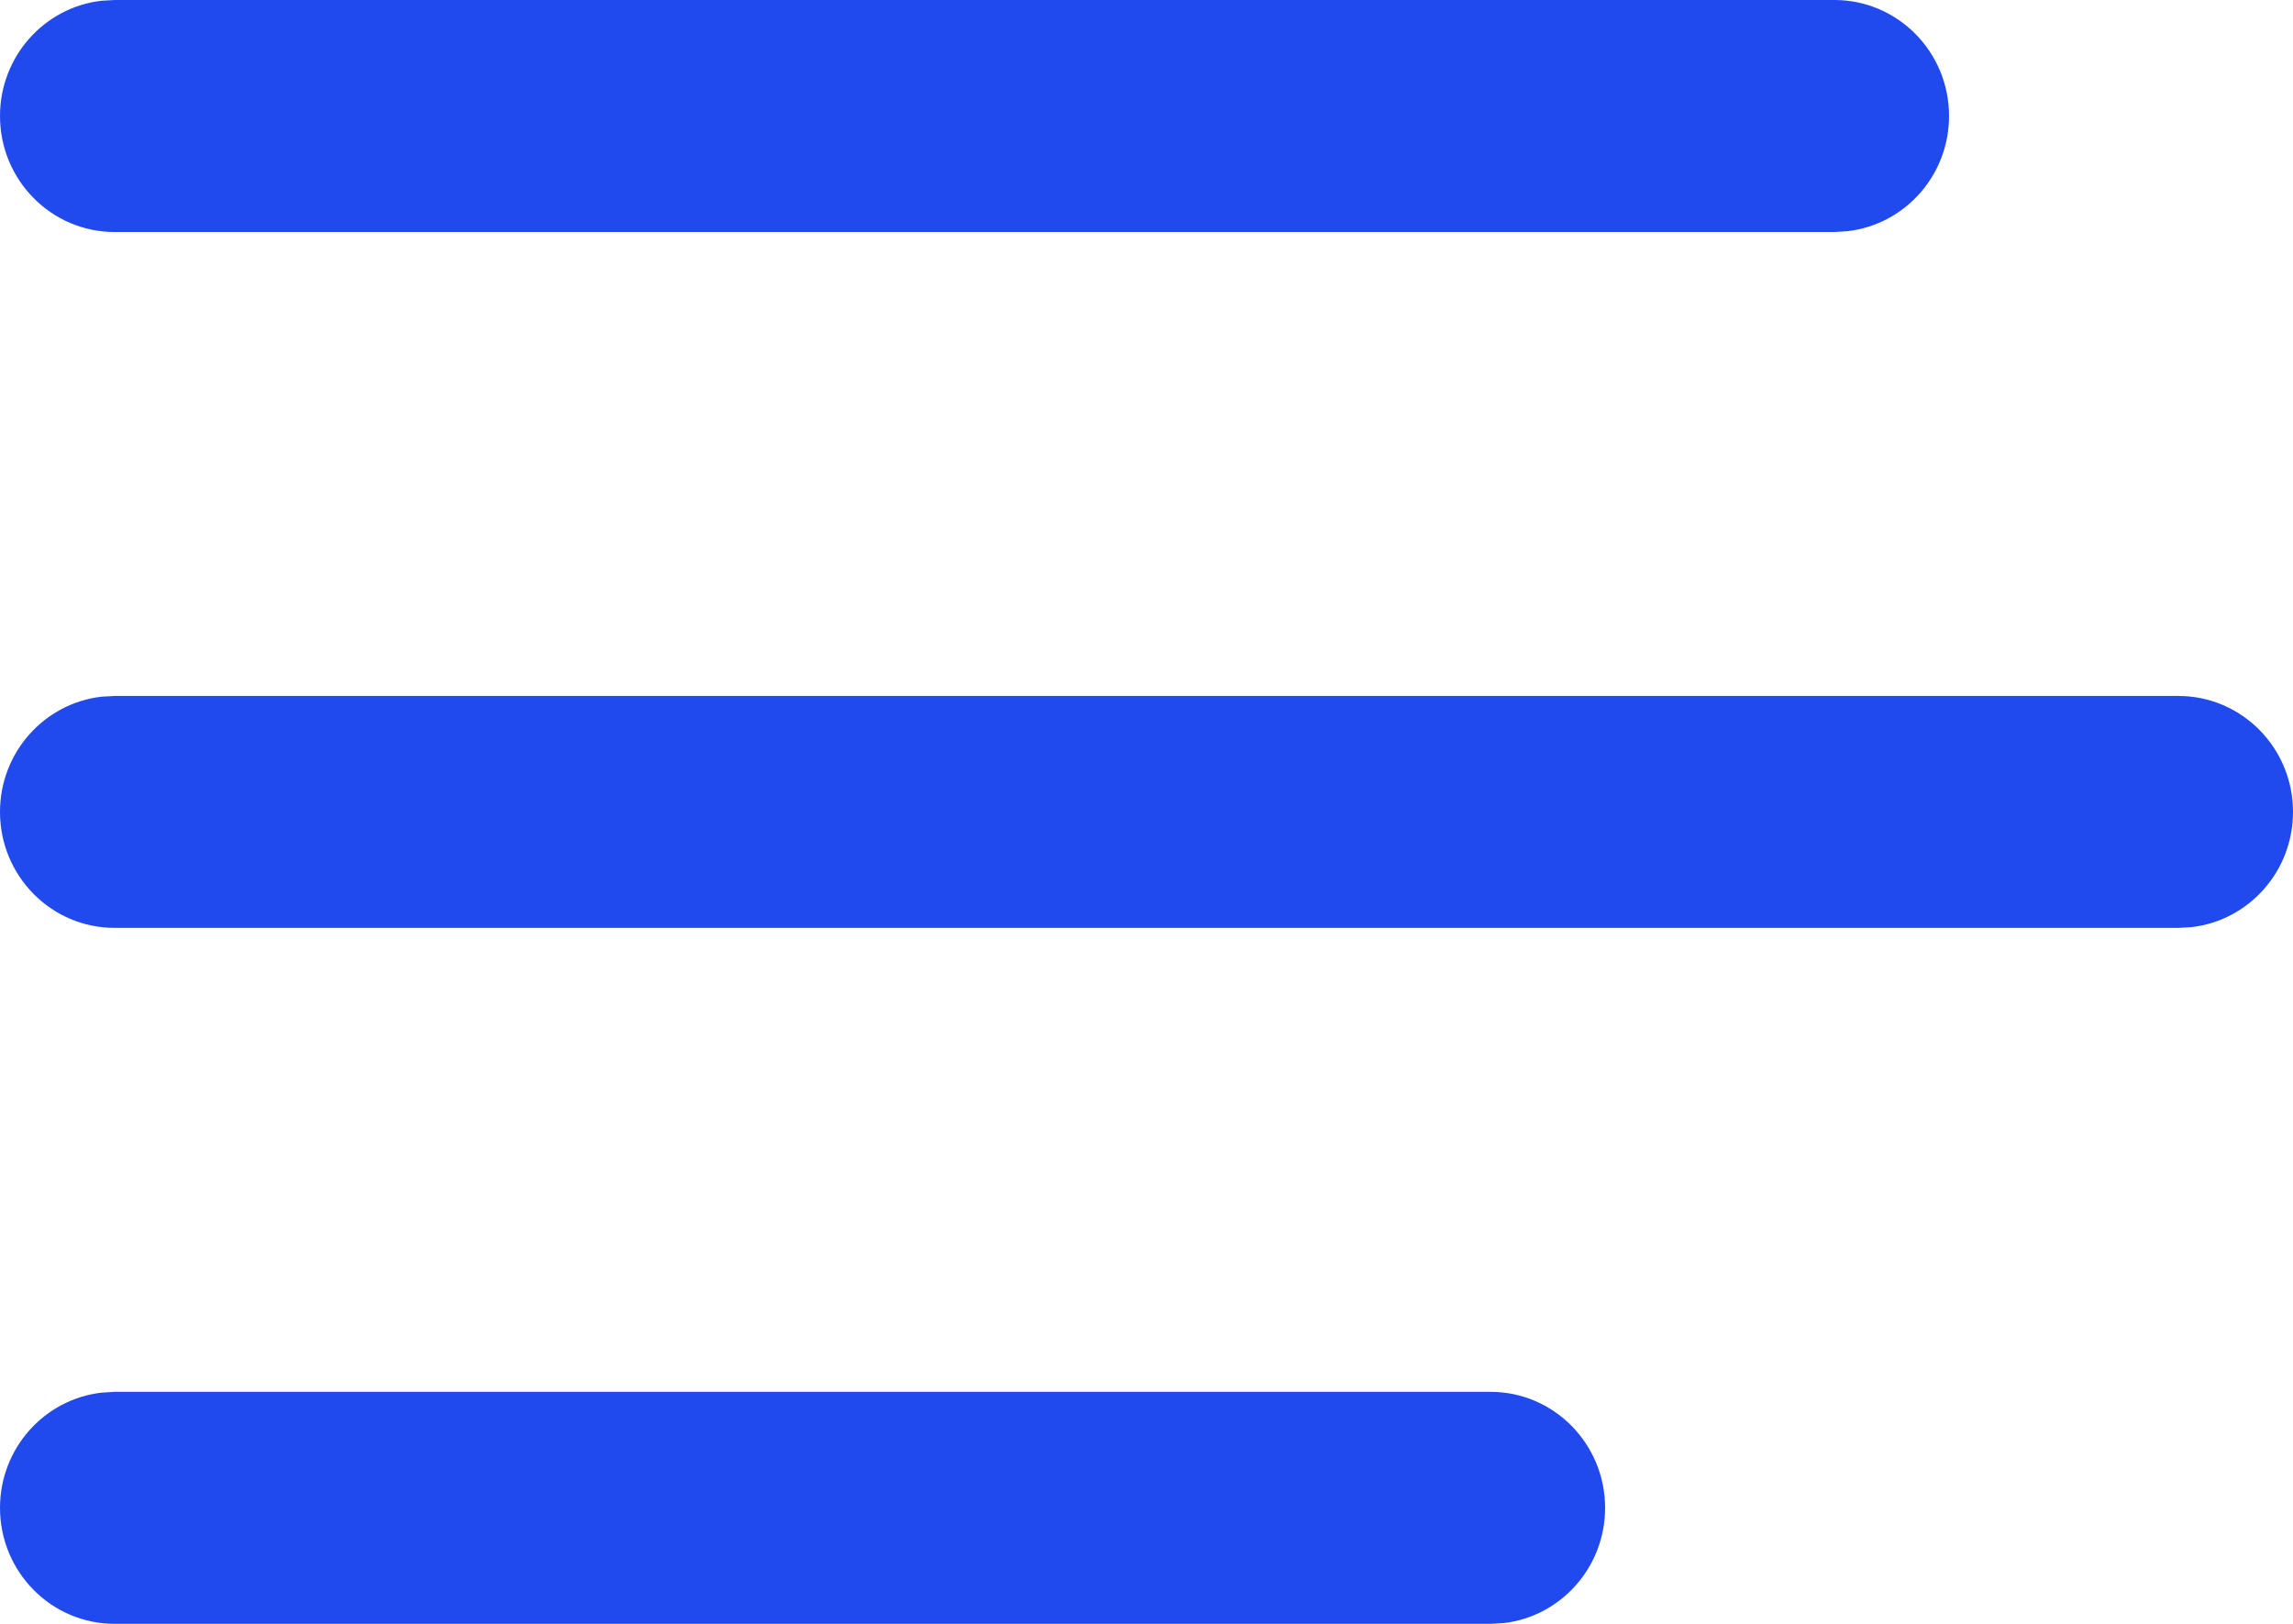
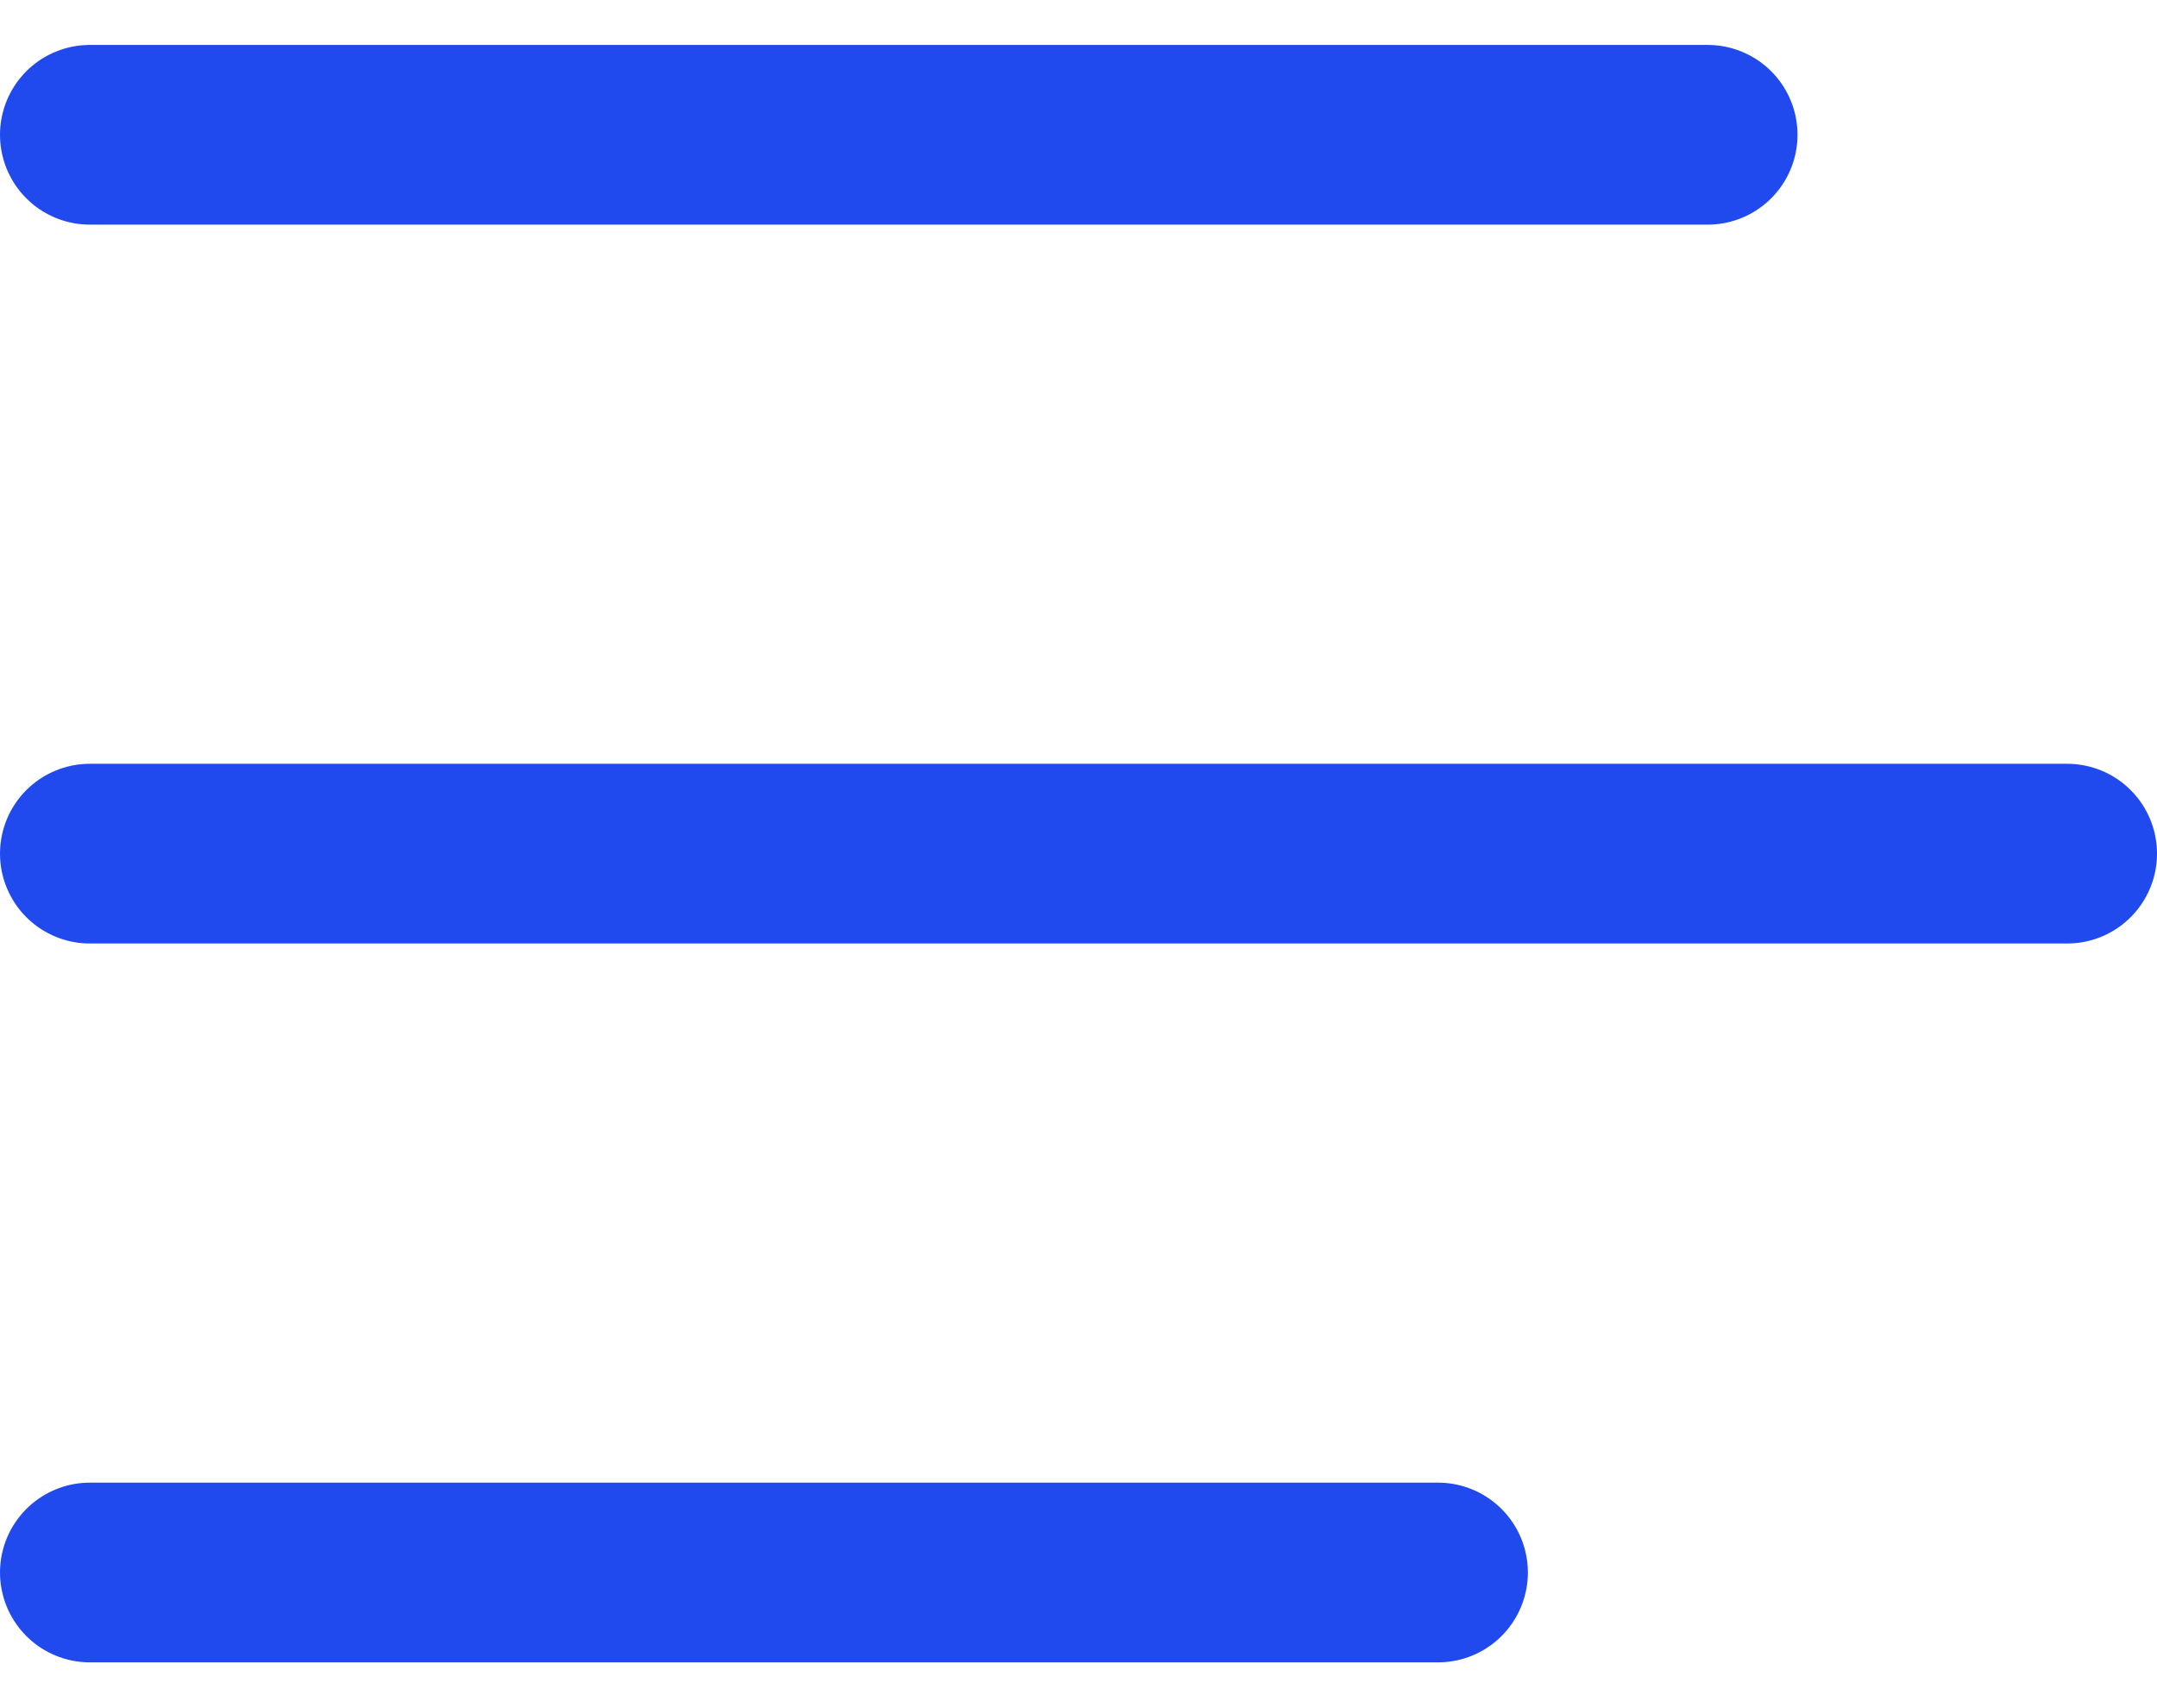
- <svg xmlns="http://www.w3.org/2000/svg" width="24" height="17" viewBox="0 0 24 17" fill="none">
-   <path d="M1.2 14.571H15.6C16.263 14.571 16.8 15.115 16.8 15.786C16.8 16.408 16.337 16.922 15.74 16.992L15.6 17H1.2C0.537 17 0 16.456 0 15.786C0 15.163 0.463 14.65 1.06 14.58L1.2 14.571ZM1.2 7.286H22.8C23.463 7.286 24 7.829 24 8.5C24 9.123 23.537 9.636 22.94 9.706L22.8 9.714H1.2C0.537 9.714 0 9.171 0 8.5C0 7.877 0.463 7.364 1.06 7.294L1.2 7.286ZM1.2 0H19.2C19.863 0 20.4 0.544 20.4 1.214C20.4 1.837 19.937 2.35 19.34 2.42L19.2 2.429H1.2C0.537 2.429 0 1.885 0 1.214C0 0.592 0.463 0.078 1.06 0.008L1.2 0Z" fill="#214AEE" />
+ <svg xmlns="http://www.w3.org/2000/svg" width="24" height="19" viewBox="0 0 24 19" fill="none">
+   <path d="M1 1.5H19" stroke="#214AEE" stroke-width="2" stroke-linecap="round" />
+   <path d="M1 9.5H23" stroke="#214AEE" stroke-width="2" stroke-linecap="round" />
+   <path d="M1 17.5H16" stroke="#214AEE" stroke-width="2" stroke-linecap="round" />
</svg>
